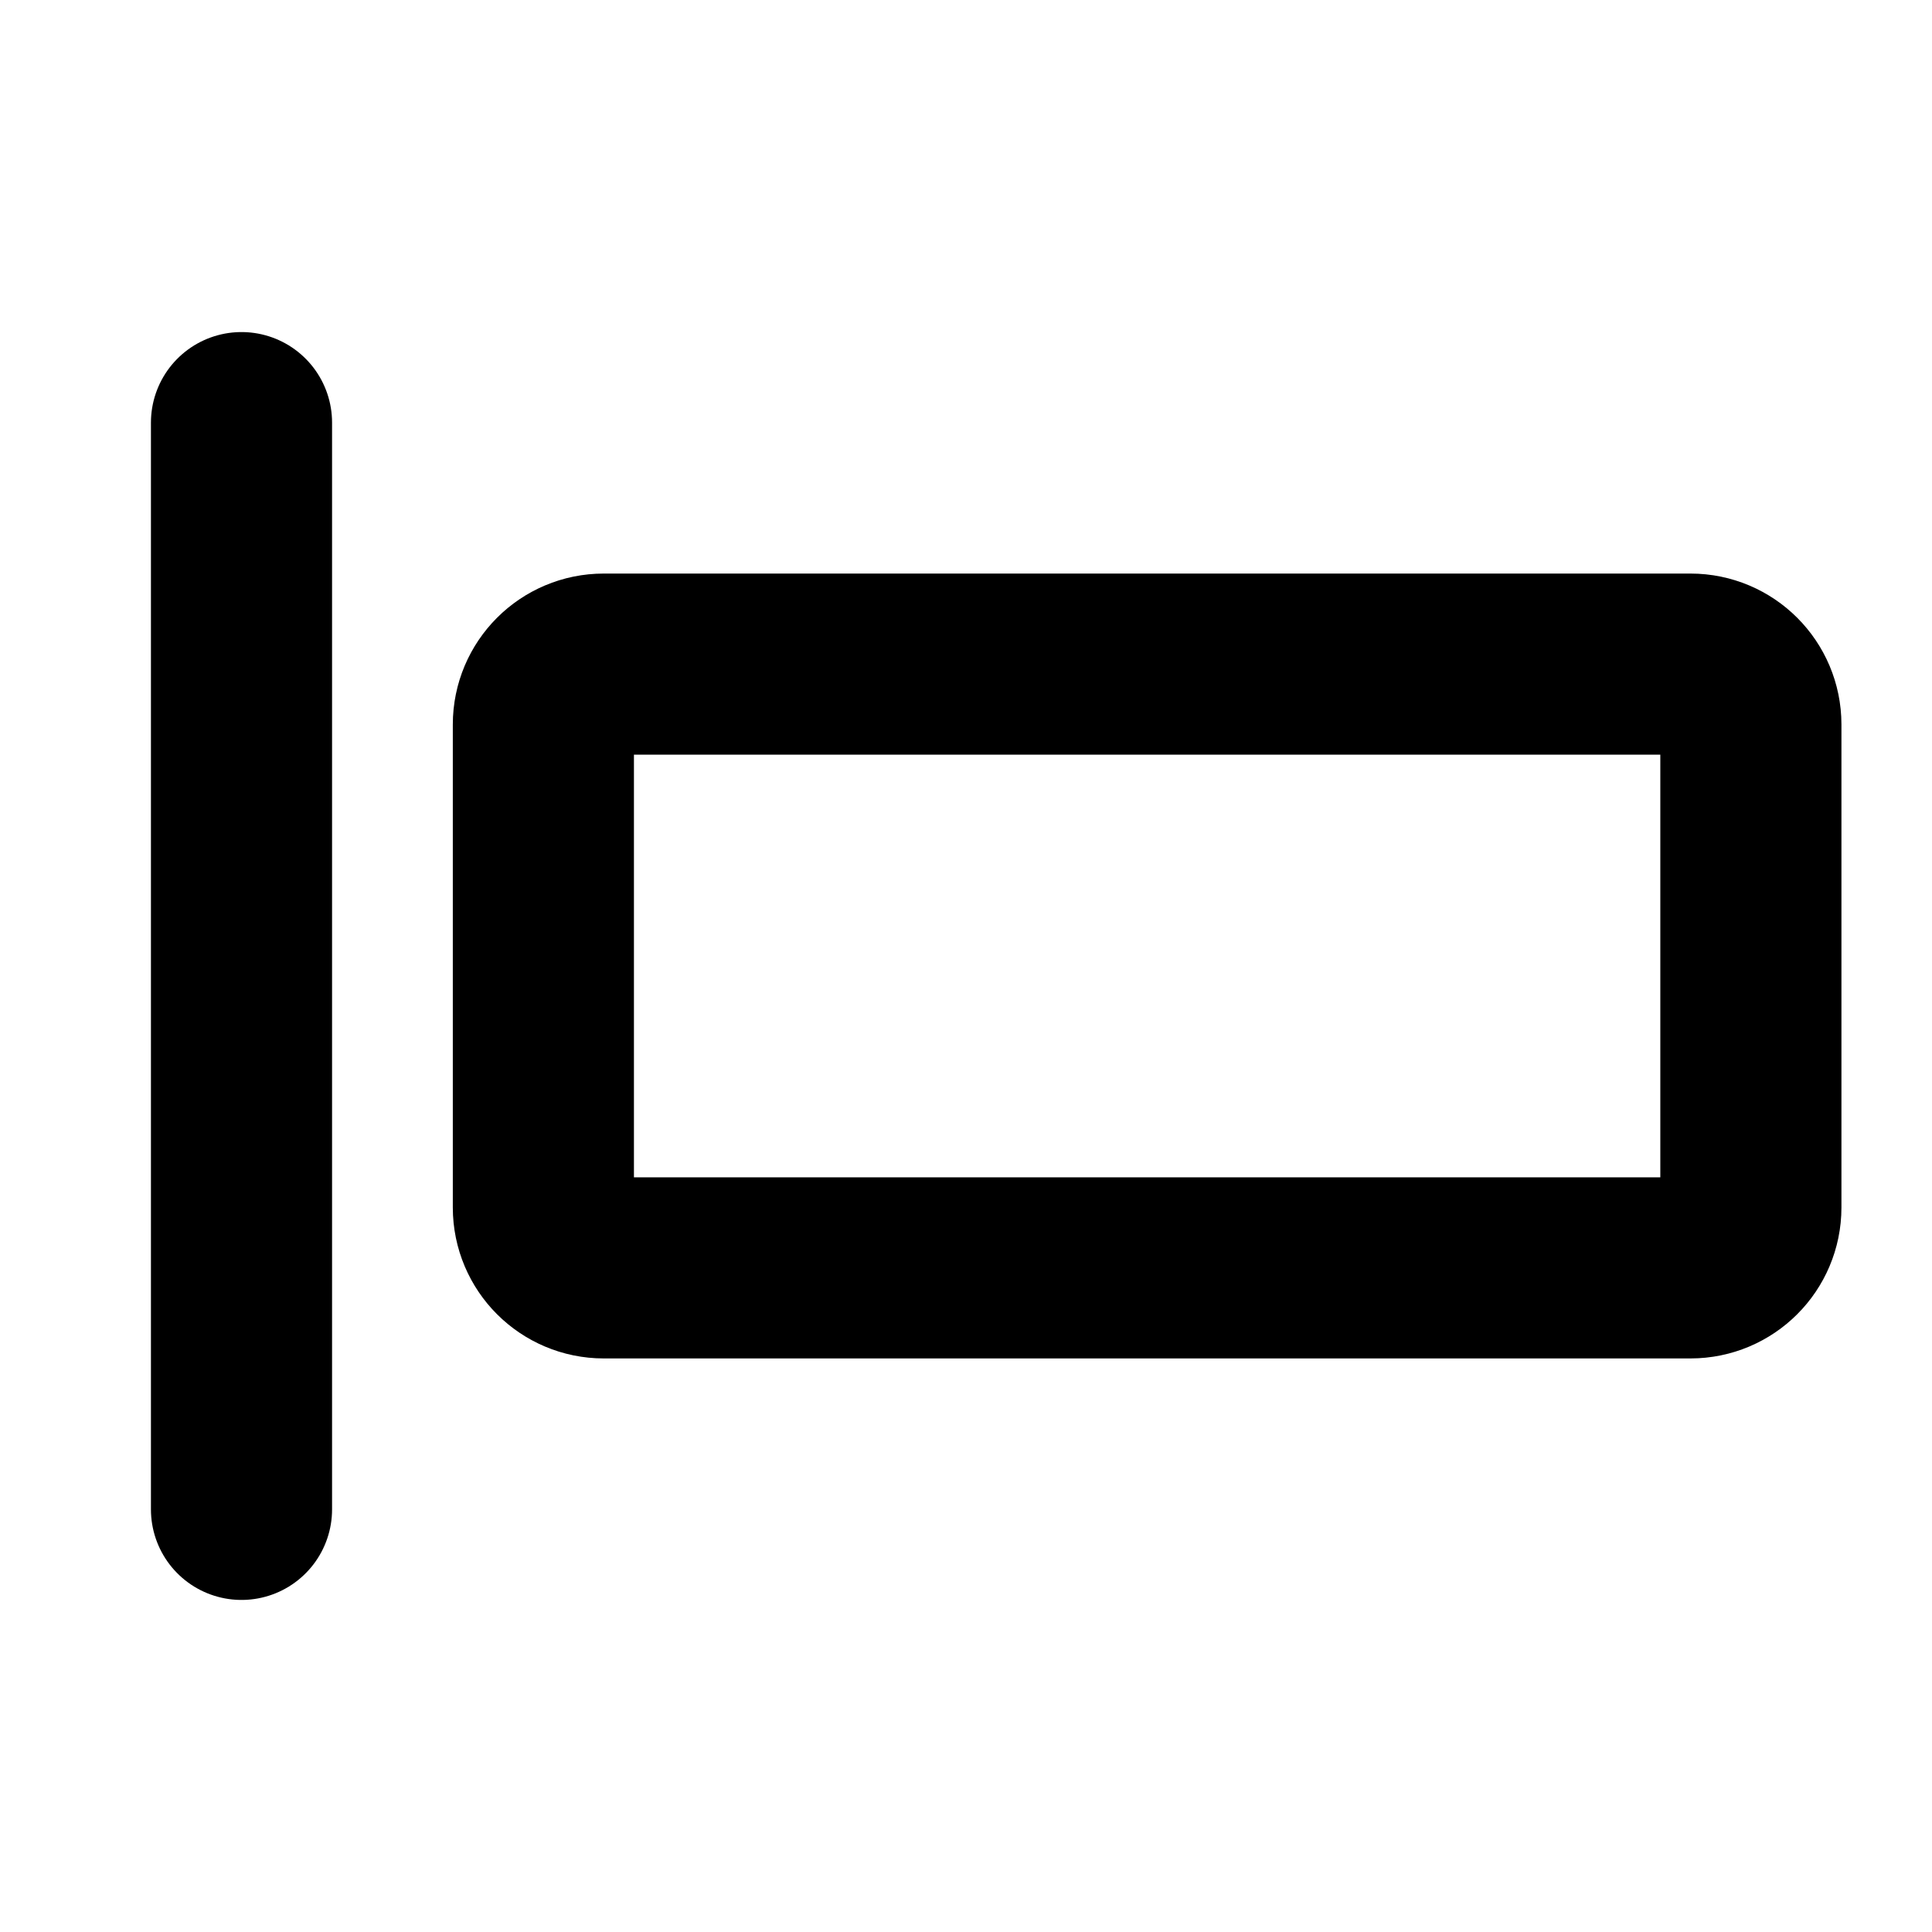
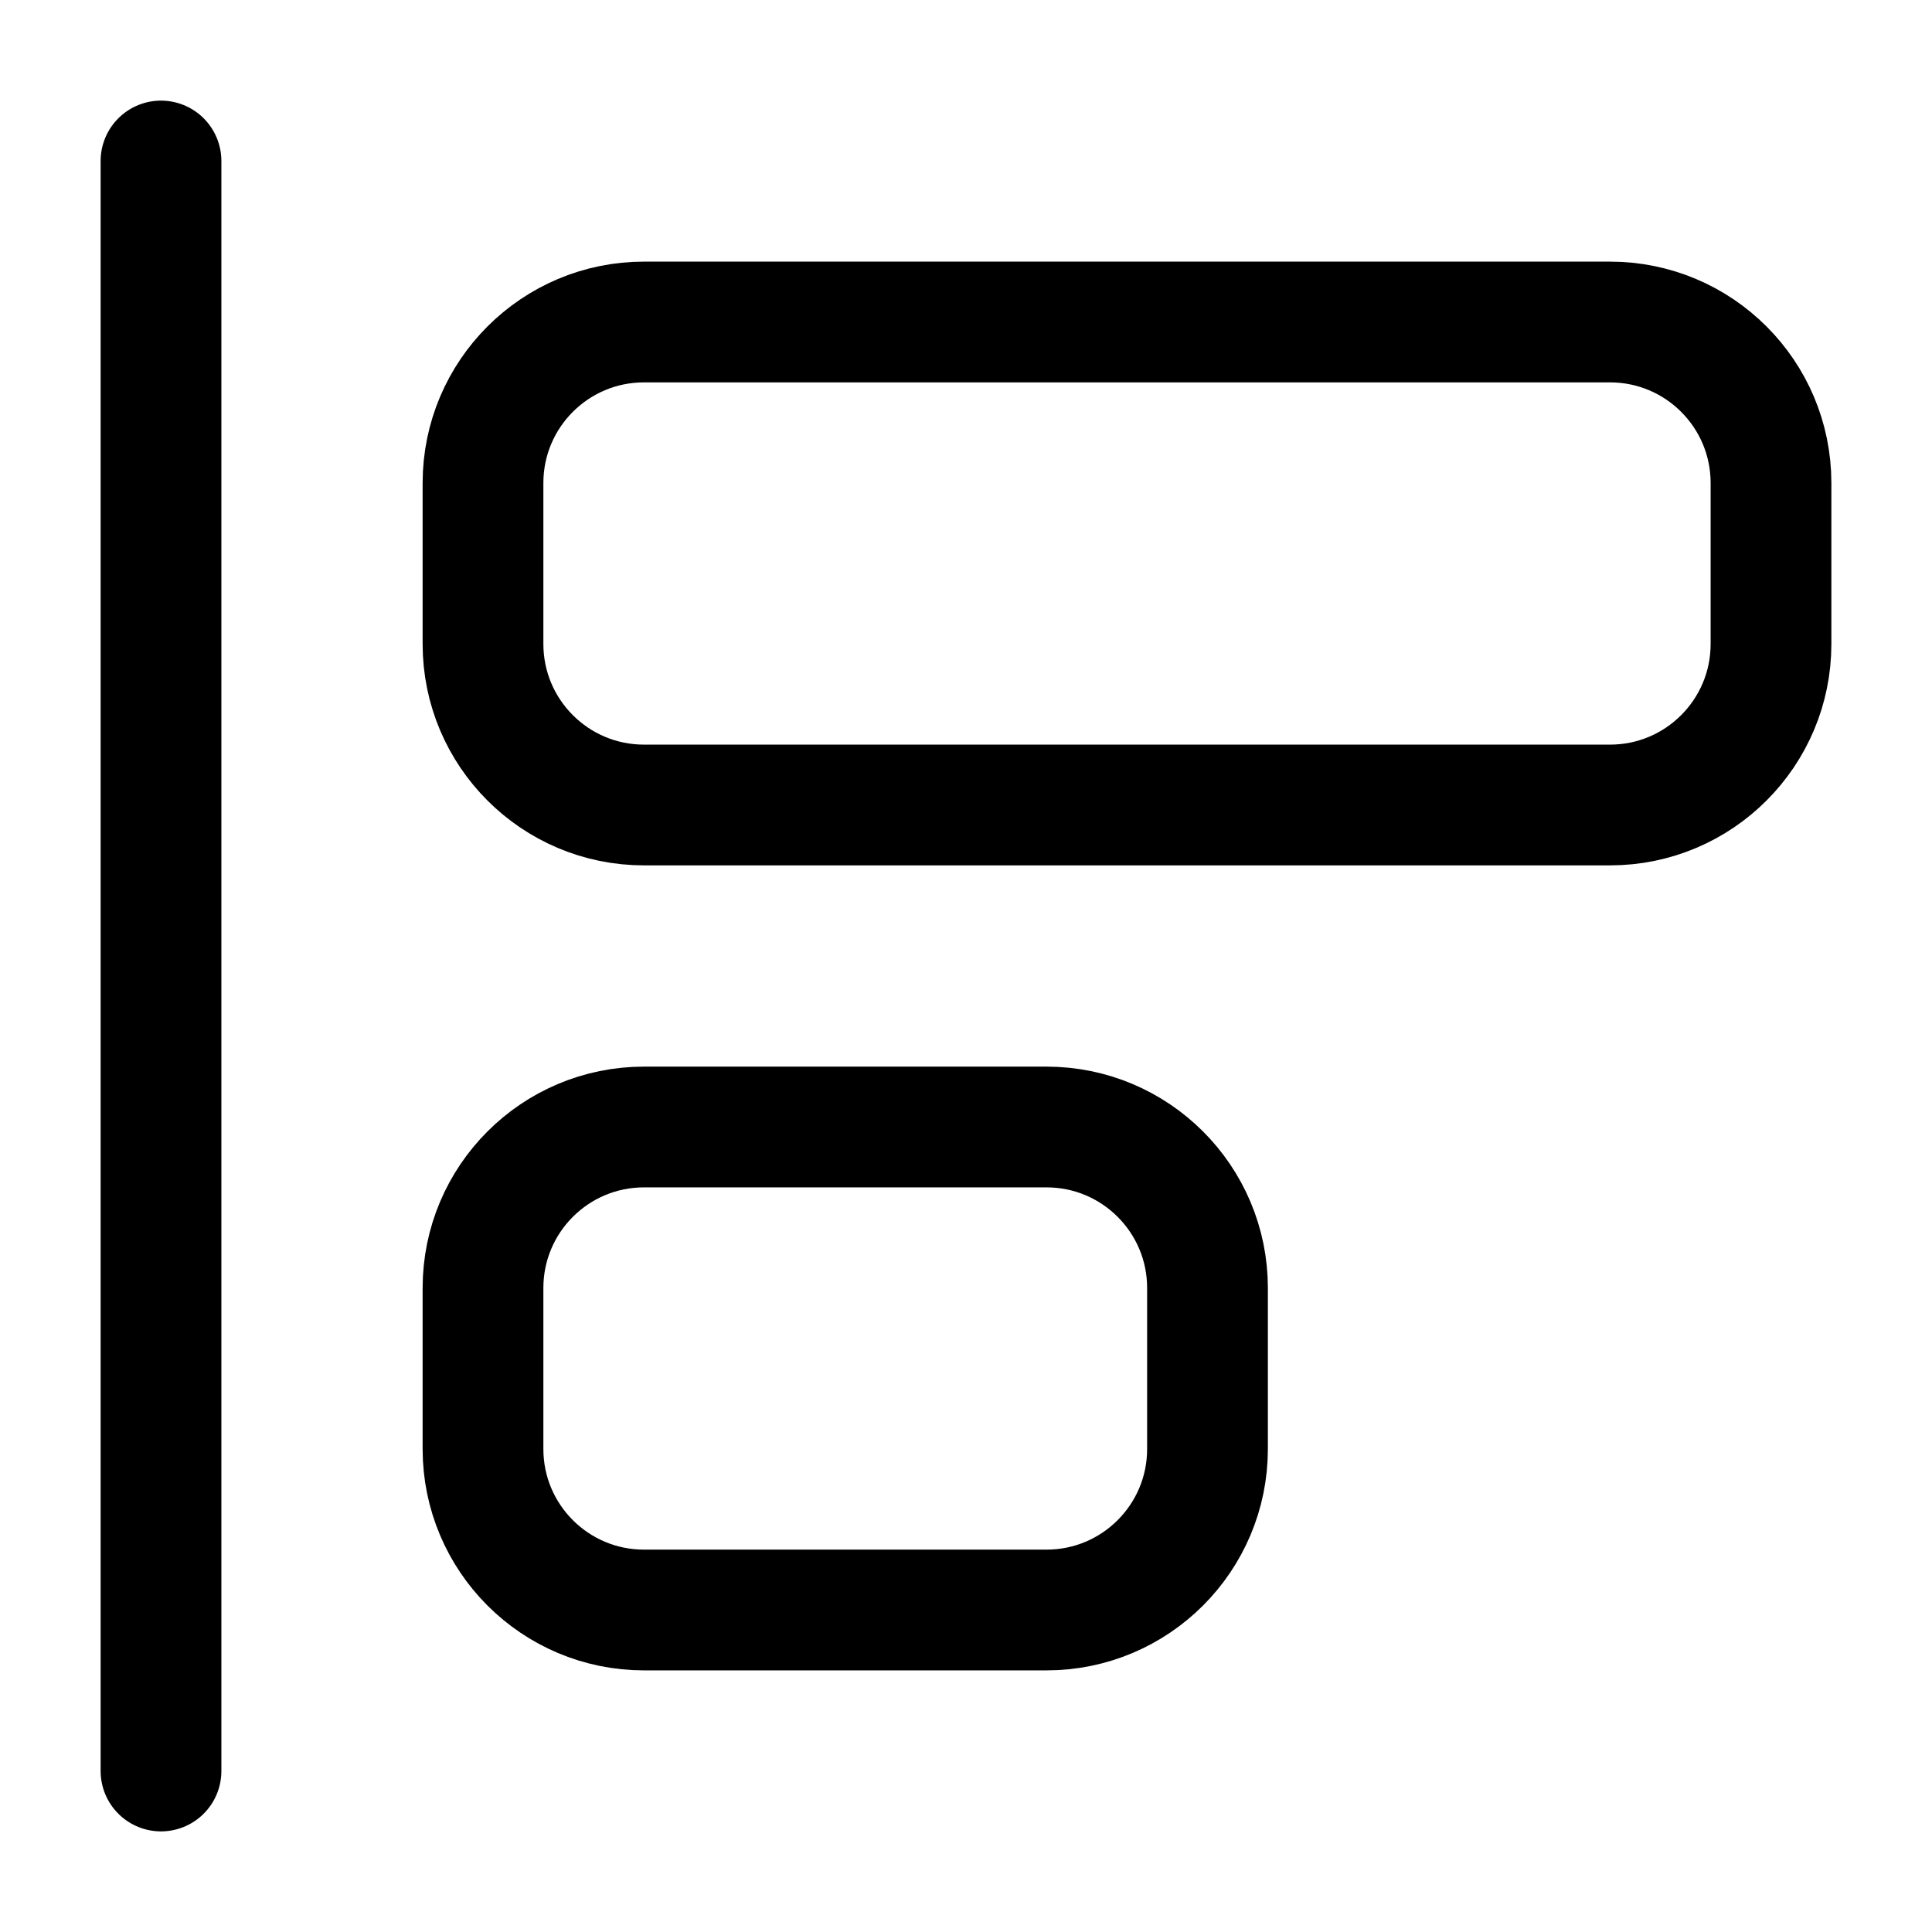
- <svg xmlns="http://www.w3.org/2000/svg" viewBox="0 0 256 256">
-   <rect width="256" height="256" fill="none" />
-   <line x1="32" y1="56" x2="32" y2="200" fill="none" stroke="currentColor" stroke-linecap="round" stroke-linejoin="round" stroke-width="24" />
-   <rect x="72" y="88" width="160" height="80" rx="8" fill="none" stroke="currentColor" stroke-linecap="round" stroke-linejoin="round" stroke-width="24" />
+ <svg xmlns="http://www.w3.org/2000/svg" viewBox="0 0 24 24">
+   <rect width="9" height="6" x="6" y="14" rx="2" fill="none" stroke="currentColor" stroke-linecap="round" stroke-linejoin="round" stroke-width="1.5" />
+   <rect width="16" height="6" x="6" y="4" rx="2" fill="none" stroke="currentColor" stroke-linecap="round" stroke-linejoin="round" stroke-width="1.5" />
+   <path d="M2 2v20" fill="none" stroke="currentColor" stroke-linecap="round" stroke-linejoin="round" stroke-width="1.5" />
</svg>
